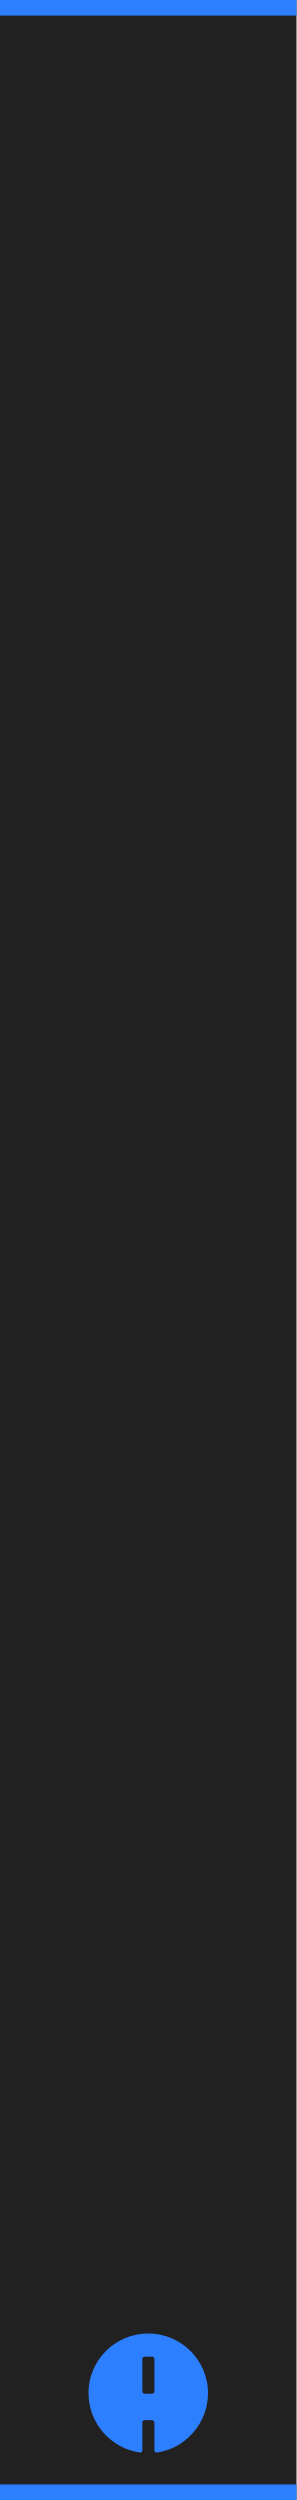
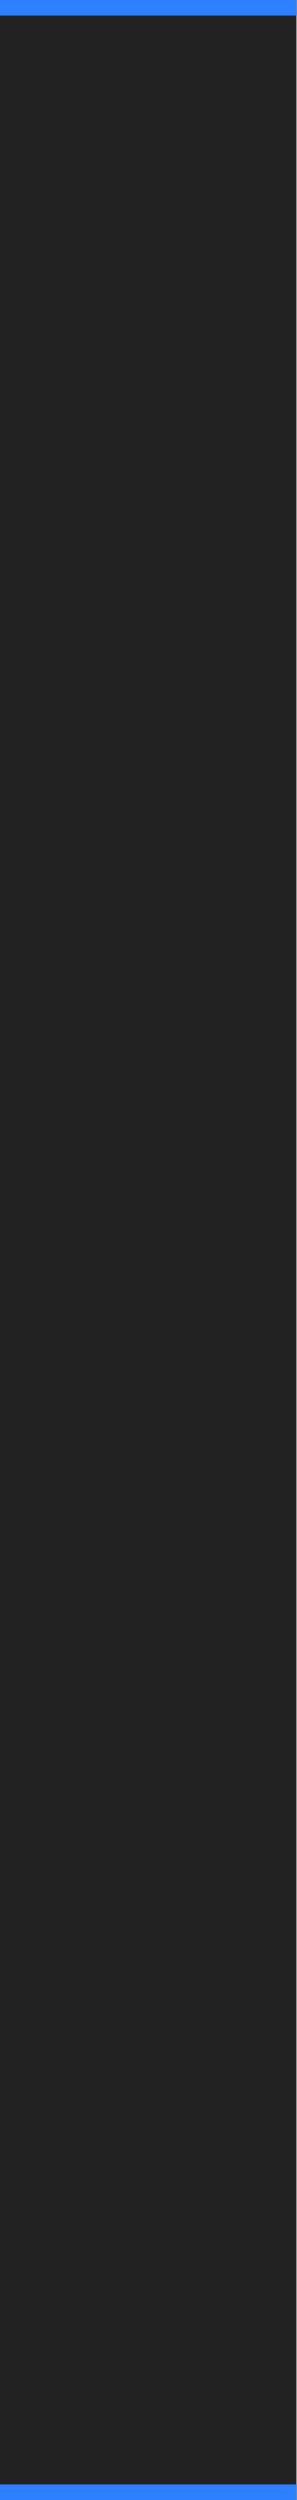
<svg xmlns="http://www.w3.org/2000/svg" width="15.24mm" height="128.5mm" viewBox="0 0 15.24 128.5">
  <rect width="15.24" height="128.5" fill="#212121" />
  <rect x="0" y="0" width="15.24" height="0.8" fill="#2C7FFF" />
  <rect x="0" y="127.7" width="15.24" height="0.8" fill="#2C7FFF" />
-   <g id="Logo" transform="translate(7.62, 123.0) scale(0.0007) translate(-4386, -4369)">
-     <path d="M3953,4248.31L3953,1873.04C3953,1769.02 4022.35,1699.67 4126.38,1699.67L4663.84,1699.67C4767.87,1699.67 4837.22,1769.02 4837.22,1873.04L4837.22,4248.31C4837.22,4352.34 4767.87,4421.69 4663.84,4421.69L4126.38,4421.69C4022.35,4421.69 3953,4352.34 3953,4248.31ZM3953,8565.4L3953,6536.89C3953,6432.86 4022.35,6363.51 4126.38,6363.51L4663.84,6363.51C4767.87,6363.51 4837.22,6432.86 4837.22,6536.89L4837.22,8565.4C4837.22,8669.43 4906.57,8756.11 5027.94,8738.78C7143.14,8426.7 8772.88,6588.9 8772.88,4369.67C8772.88,1959.73 6796.38,0.57 4386.44,0.57C1959.16,0.57 0,1959.73 0,4369.67C0,6606.24 1647.08,8426.7 3762.28,8738.78C3883.65,8756.11 3953,8669.43 3953,8565.4Z" fill="#2C7FFF" fill-rule="nonzero" />
-   </g>
</svg>
